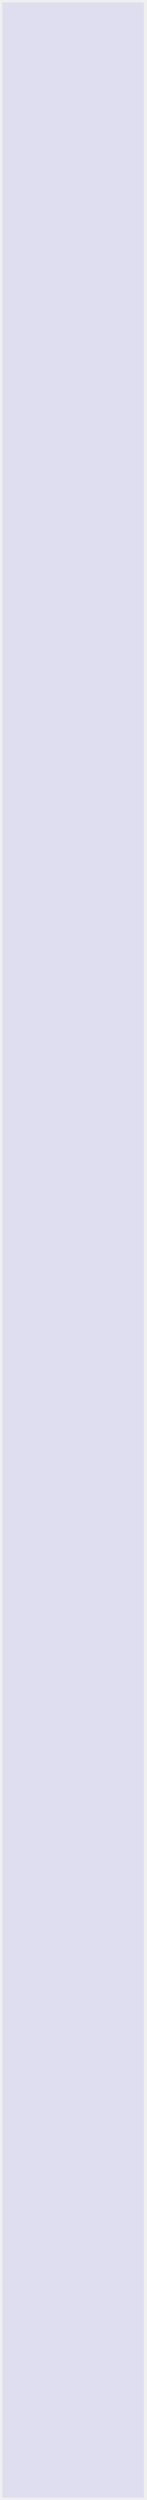
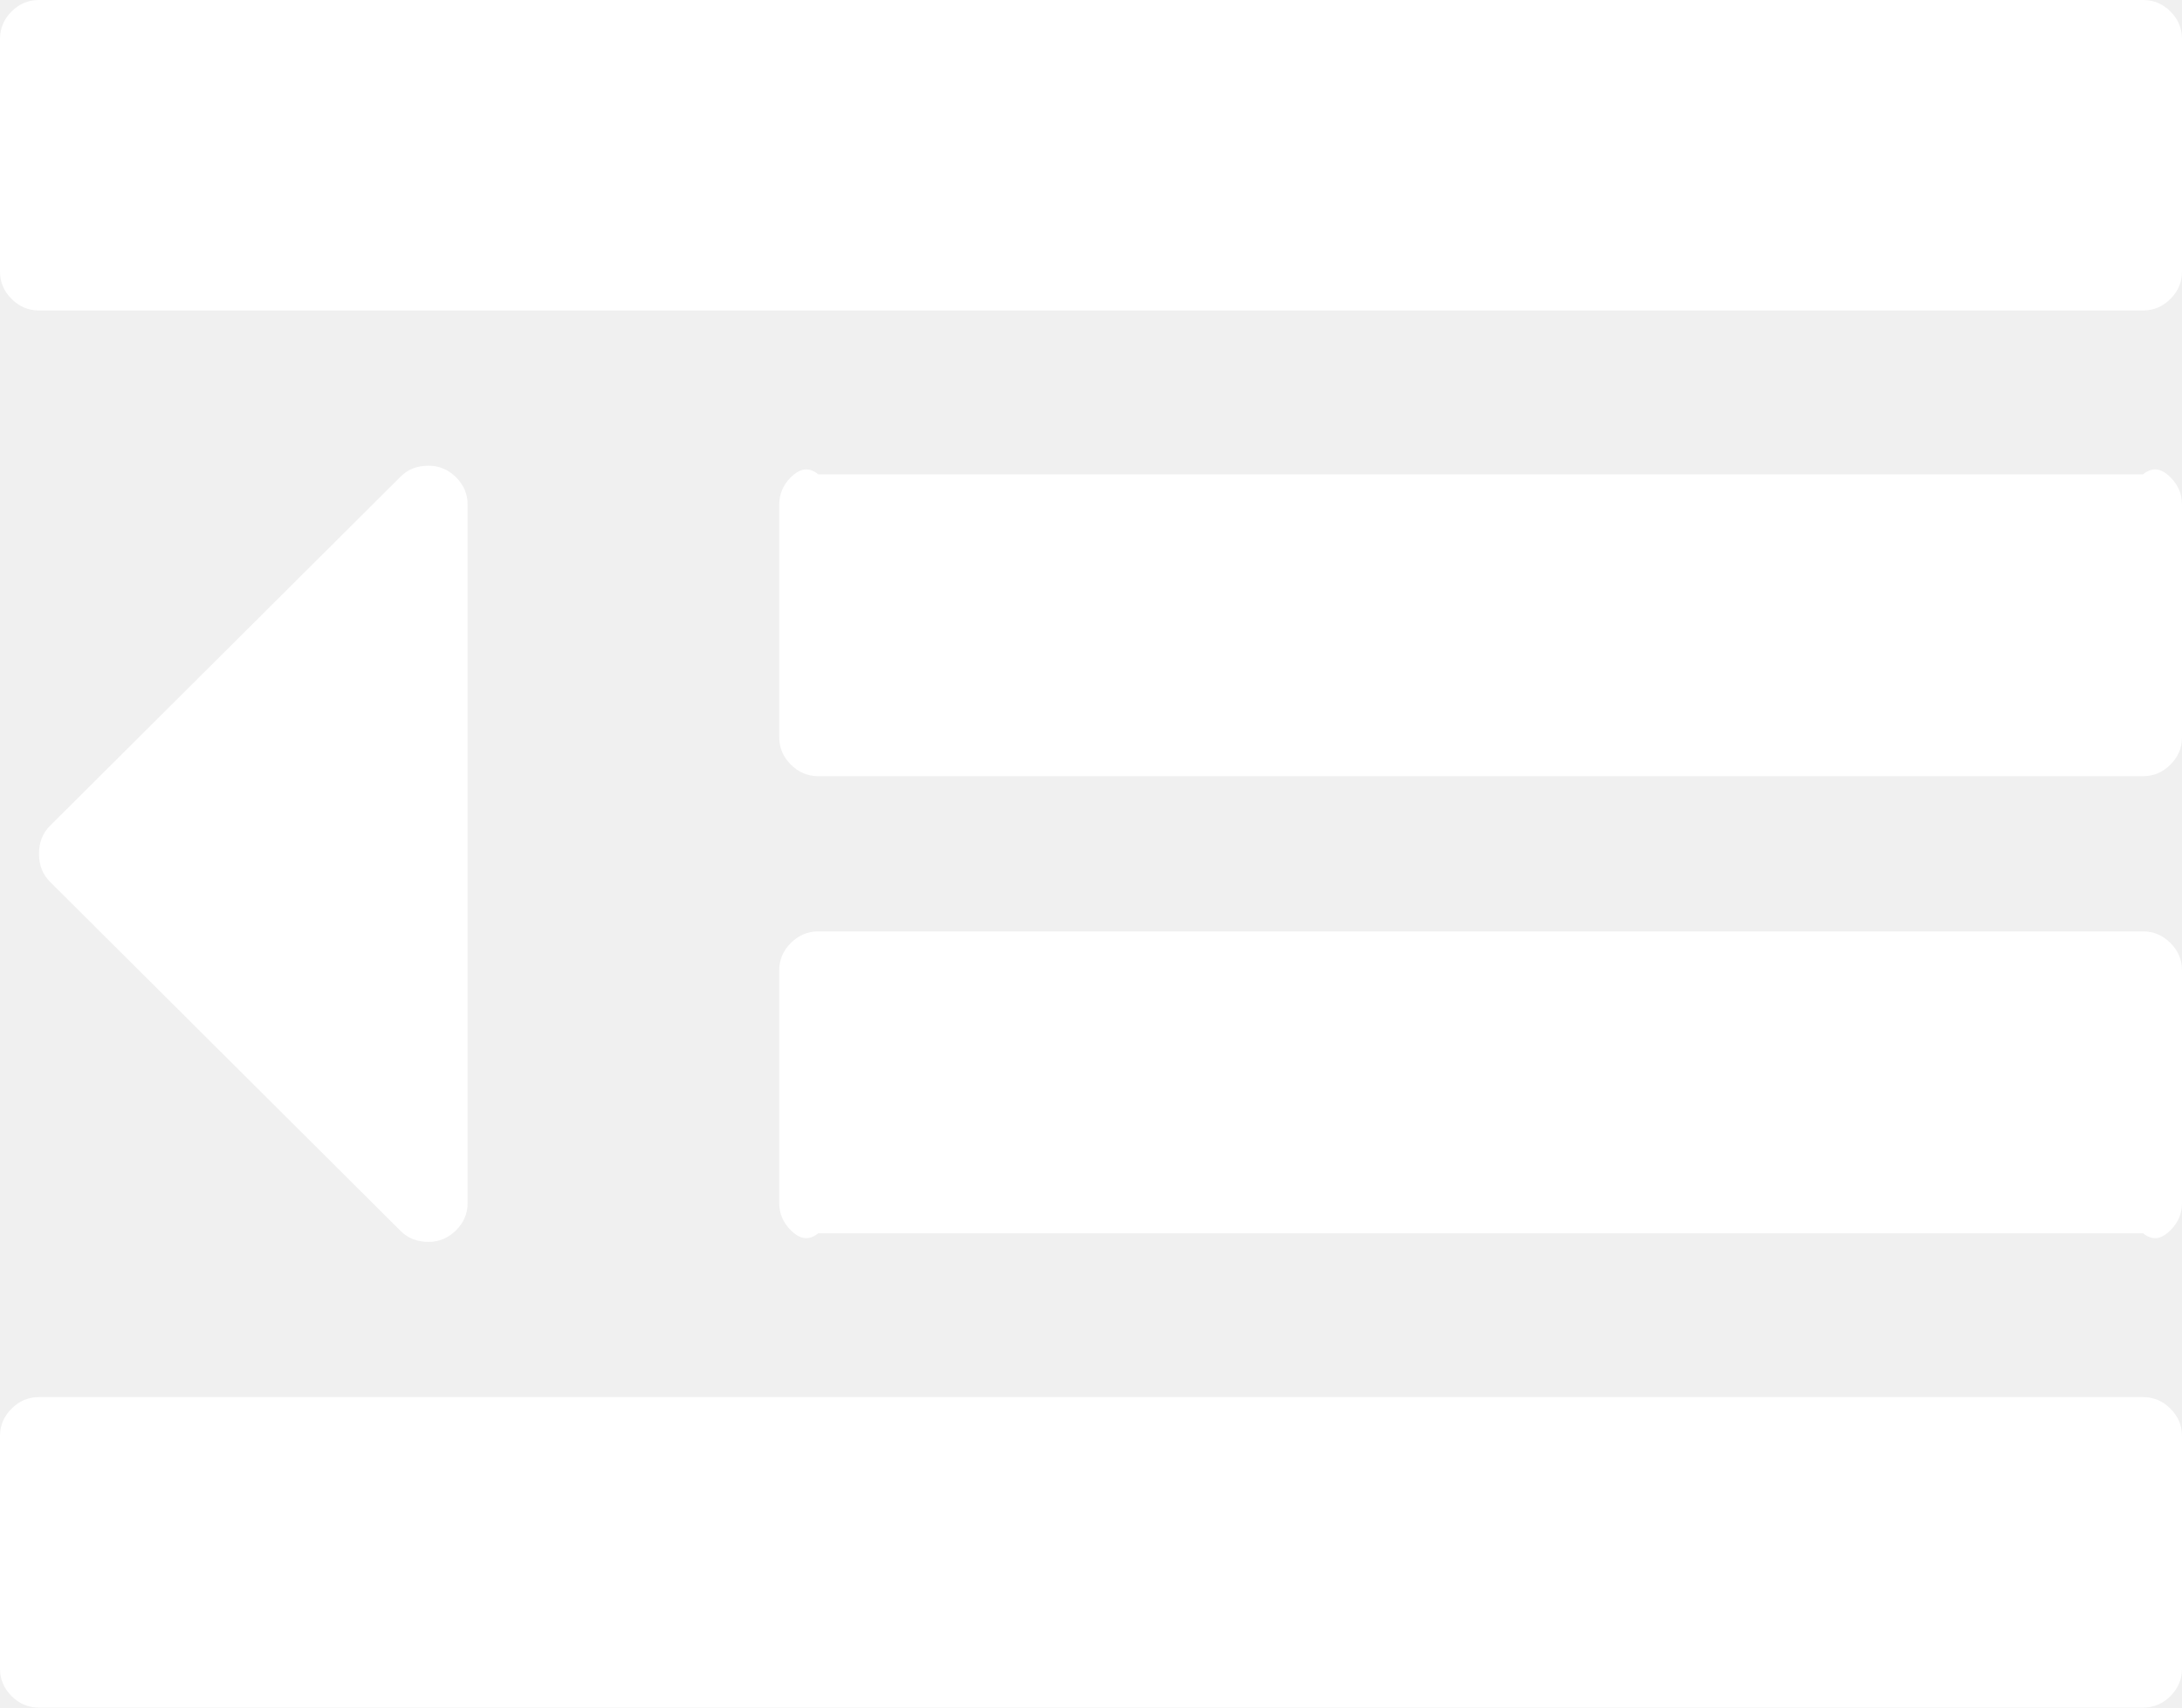
- <svg xmlns="http://www.w3.org/2000/svg" version="1.1" width="60px" height="1026px">
-   <g transform="matrix(1 0 0 1 -2000 -153 )">
-     <path d="M 2001 154  L 2059 154  L 2059 1178  L 2001 1178  L 2001 154  Z " fill-rule="nonzero" fill="#dedef0" stroke="none" />
+ <svg xmlns="http://www.w3.org/2000/svg" version="1.1" width="23px" height="18px">
+   <g transform="matrix(1 0 0 1 -4 -117 )">
+     <path d="M 4.807 5.031  C 4.888 5.112  4.929 5.207  4.929 5.318  L 4.929 12.682  C 4.929 12.793  4.888 12.888  4.807 12.969  C 4.725 13.05  4.629 13.091  4.518 13.091  C 4.398 13.091  4.3 13.053  4.223 12.976  L 0.526 9.294  C 0.449 9.217  0.411 9.119  0.411 9  C 0.411 8.881  0.449 8.783  0.526 8.706  L 4.223 5.024  C 4.3 4.947  4.398 4.909  4.518 4.909  C 4.629 4.909  4.725 4.95  4.807 5.031  Z M 22.878 14.849  C 22.959 14.93  23 15.026  23 15.136  L 23 17.591  C 23 17.702  22.959 17.798  22.878 17.879  C 22.797 17.96  22.701 18  22.589 18  L 0.411 18  C 0.299 18  0.203 17.96  0.122 17.879  C 0.041 17.798  0 17.702  0 17.591  L 0 15.136  C 0 15.026  0.041 14.93  0.122 14.849  C 0.203 14.768  0.299 14.727  0.411 14.727  L 22.589 14.727  C 22.701 14.727  22.797 14.768  22.878 14.849  Z M 22.878 9.94  C 22.959 10.021  23 10.116  23 10.227  L 23 12.682  C 23 12.793  22.959 12.888  22.878 12.969  C 22.797 13.05  22.701 13.091  22.589 13  L 8.625 13  C 8.514 13.091  8.418 13.05  8.336 12.969  C 8.255 12.888  8.214 12.793  8.214 12.682  L 8.214 10.227  C 8.214 10.116  8.255 10.021  8.336 9.94  C 8.418 9.859  8.514 9.818  8.625 9.818  L 22.589 9.818  C 22.701 9.818  22.797 9.859  22.878 9.94  Z M 22.878 5.031  C 22.959 5.112  23 5.207  23 5.318  L 23 7.773  C 23 7.884  22.959 7.979  22.878 8.06  C 22.797 8.141  22.701 8.182  22.589 8.182  L 8.625 8.182  C 8.514 8.182  8.418 8.141  8.336 8.06  C 8.255 7.979  8.214 7.884  8.214 7.773  L 8.214 5.318  C 8.214 5.207  8.255 5.112  8.336 5.031  C 8.418 4.95  8.514 4.909  8.625 5  L 22.589 5  C 22.701 4.909  22.797 4.95  22.878 5.031  Z M 22.878 0.121  C 22.959 0.202  23 0.298  23 0.409  L 23 2.864  C 23 2.974  22.959 3.07  22.878 3.151  C 22.797 3.232  22.701 3.273  22.589 3.273  L 0.411 3.273  C 0.299 3.273  0.203 3.232  0.122 3.151  C 0.041 3.07  0 2.974  0 2.864  L 0 0.409  C 0 0.298  0.041 0.202  0.122 0.121  C 0.203 0.04  0.299 0  0.411 0  L 22.589 0  C 22.701 0  22.797 0.04  22.878 0.121  Z " fill-rule="nonzero" fill="#ffffff" stroke="none" transform="matrix(1 0 0 1 4 117 )" />
  </g>
</svg>
